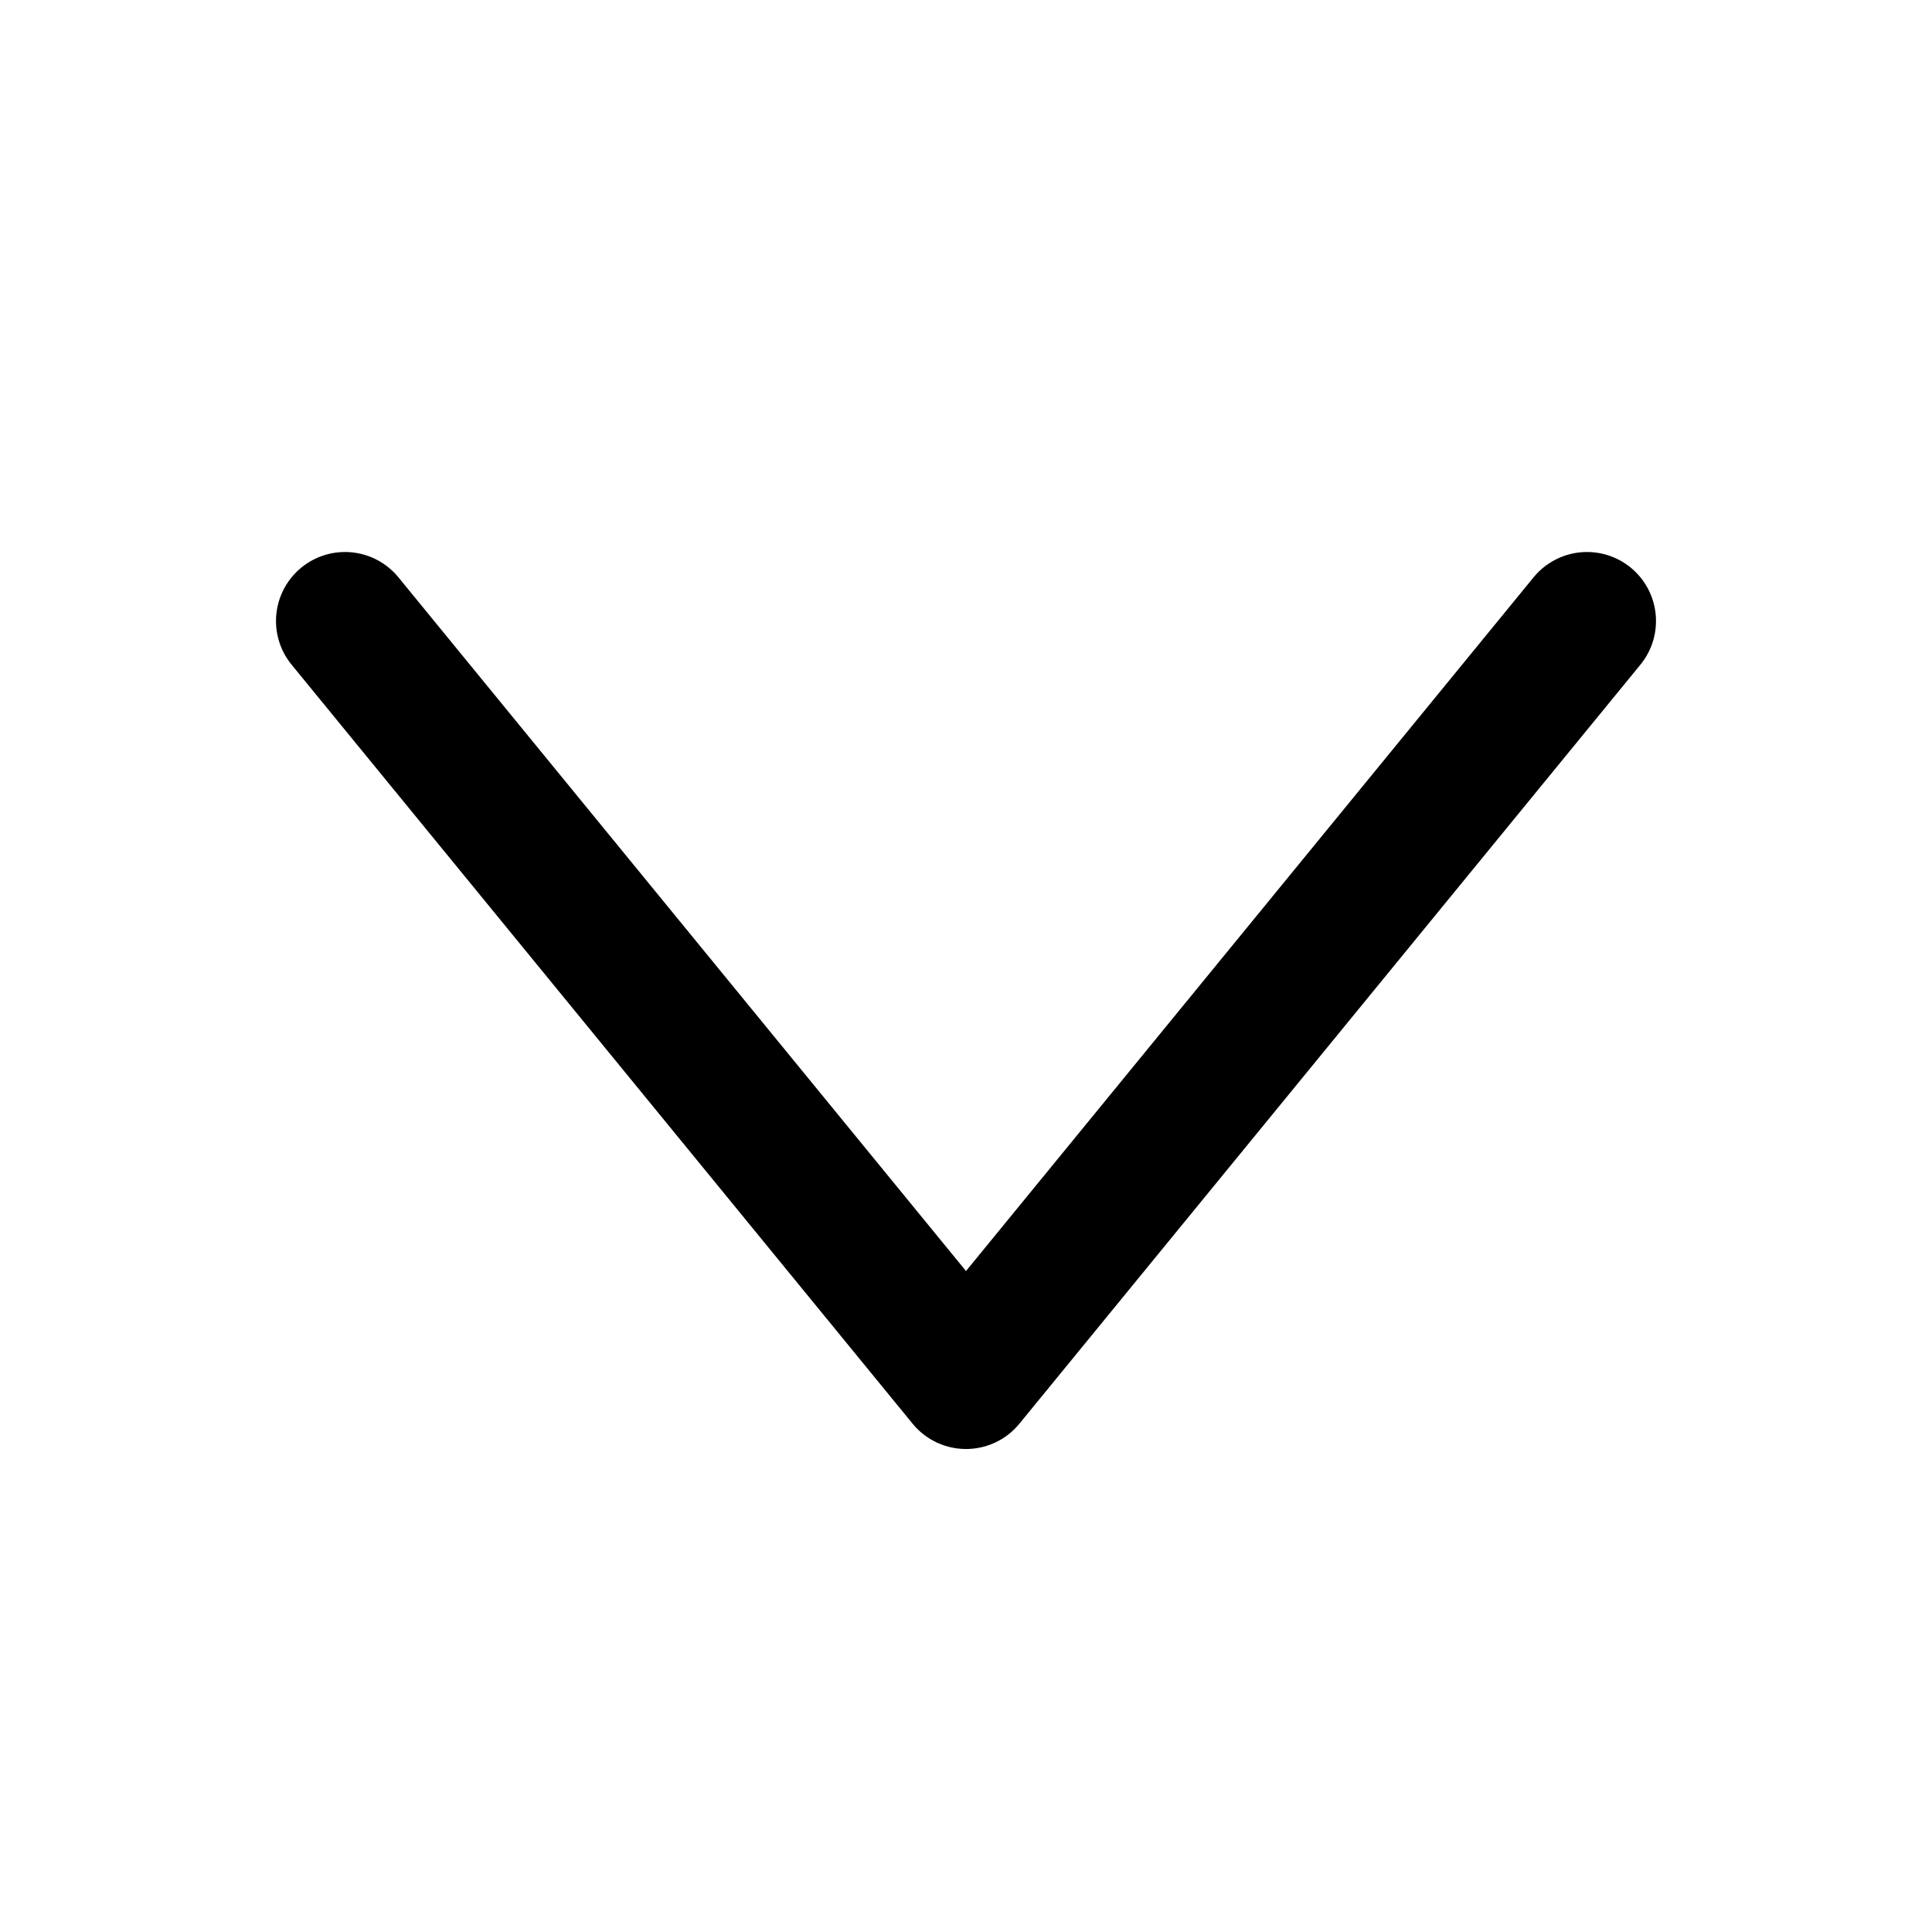
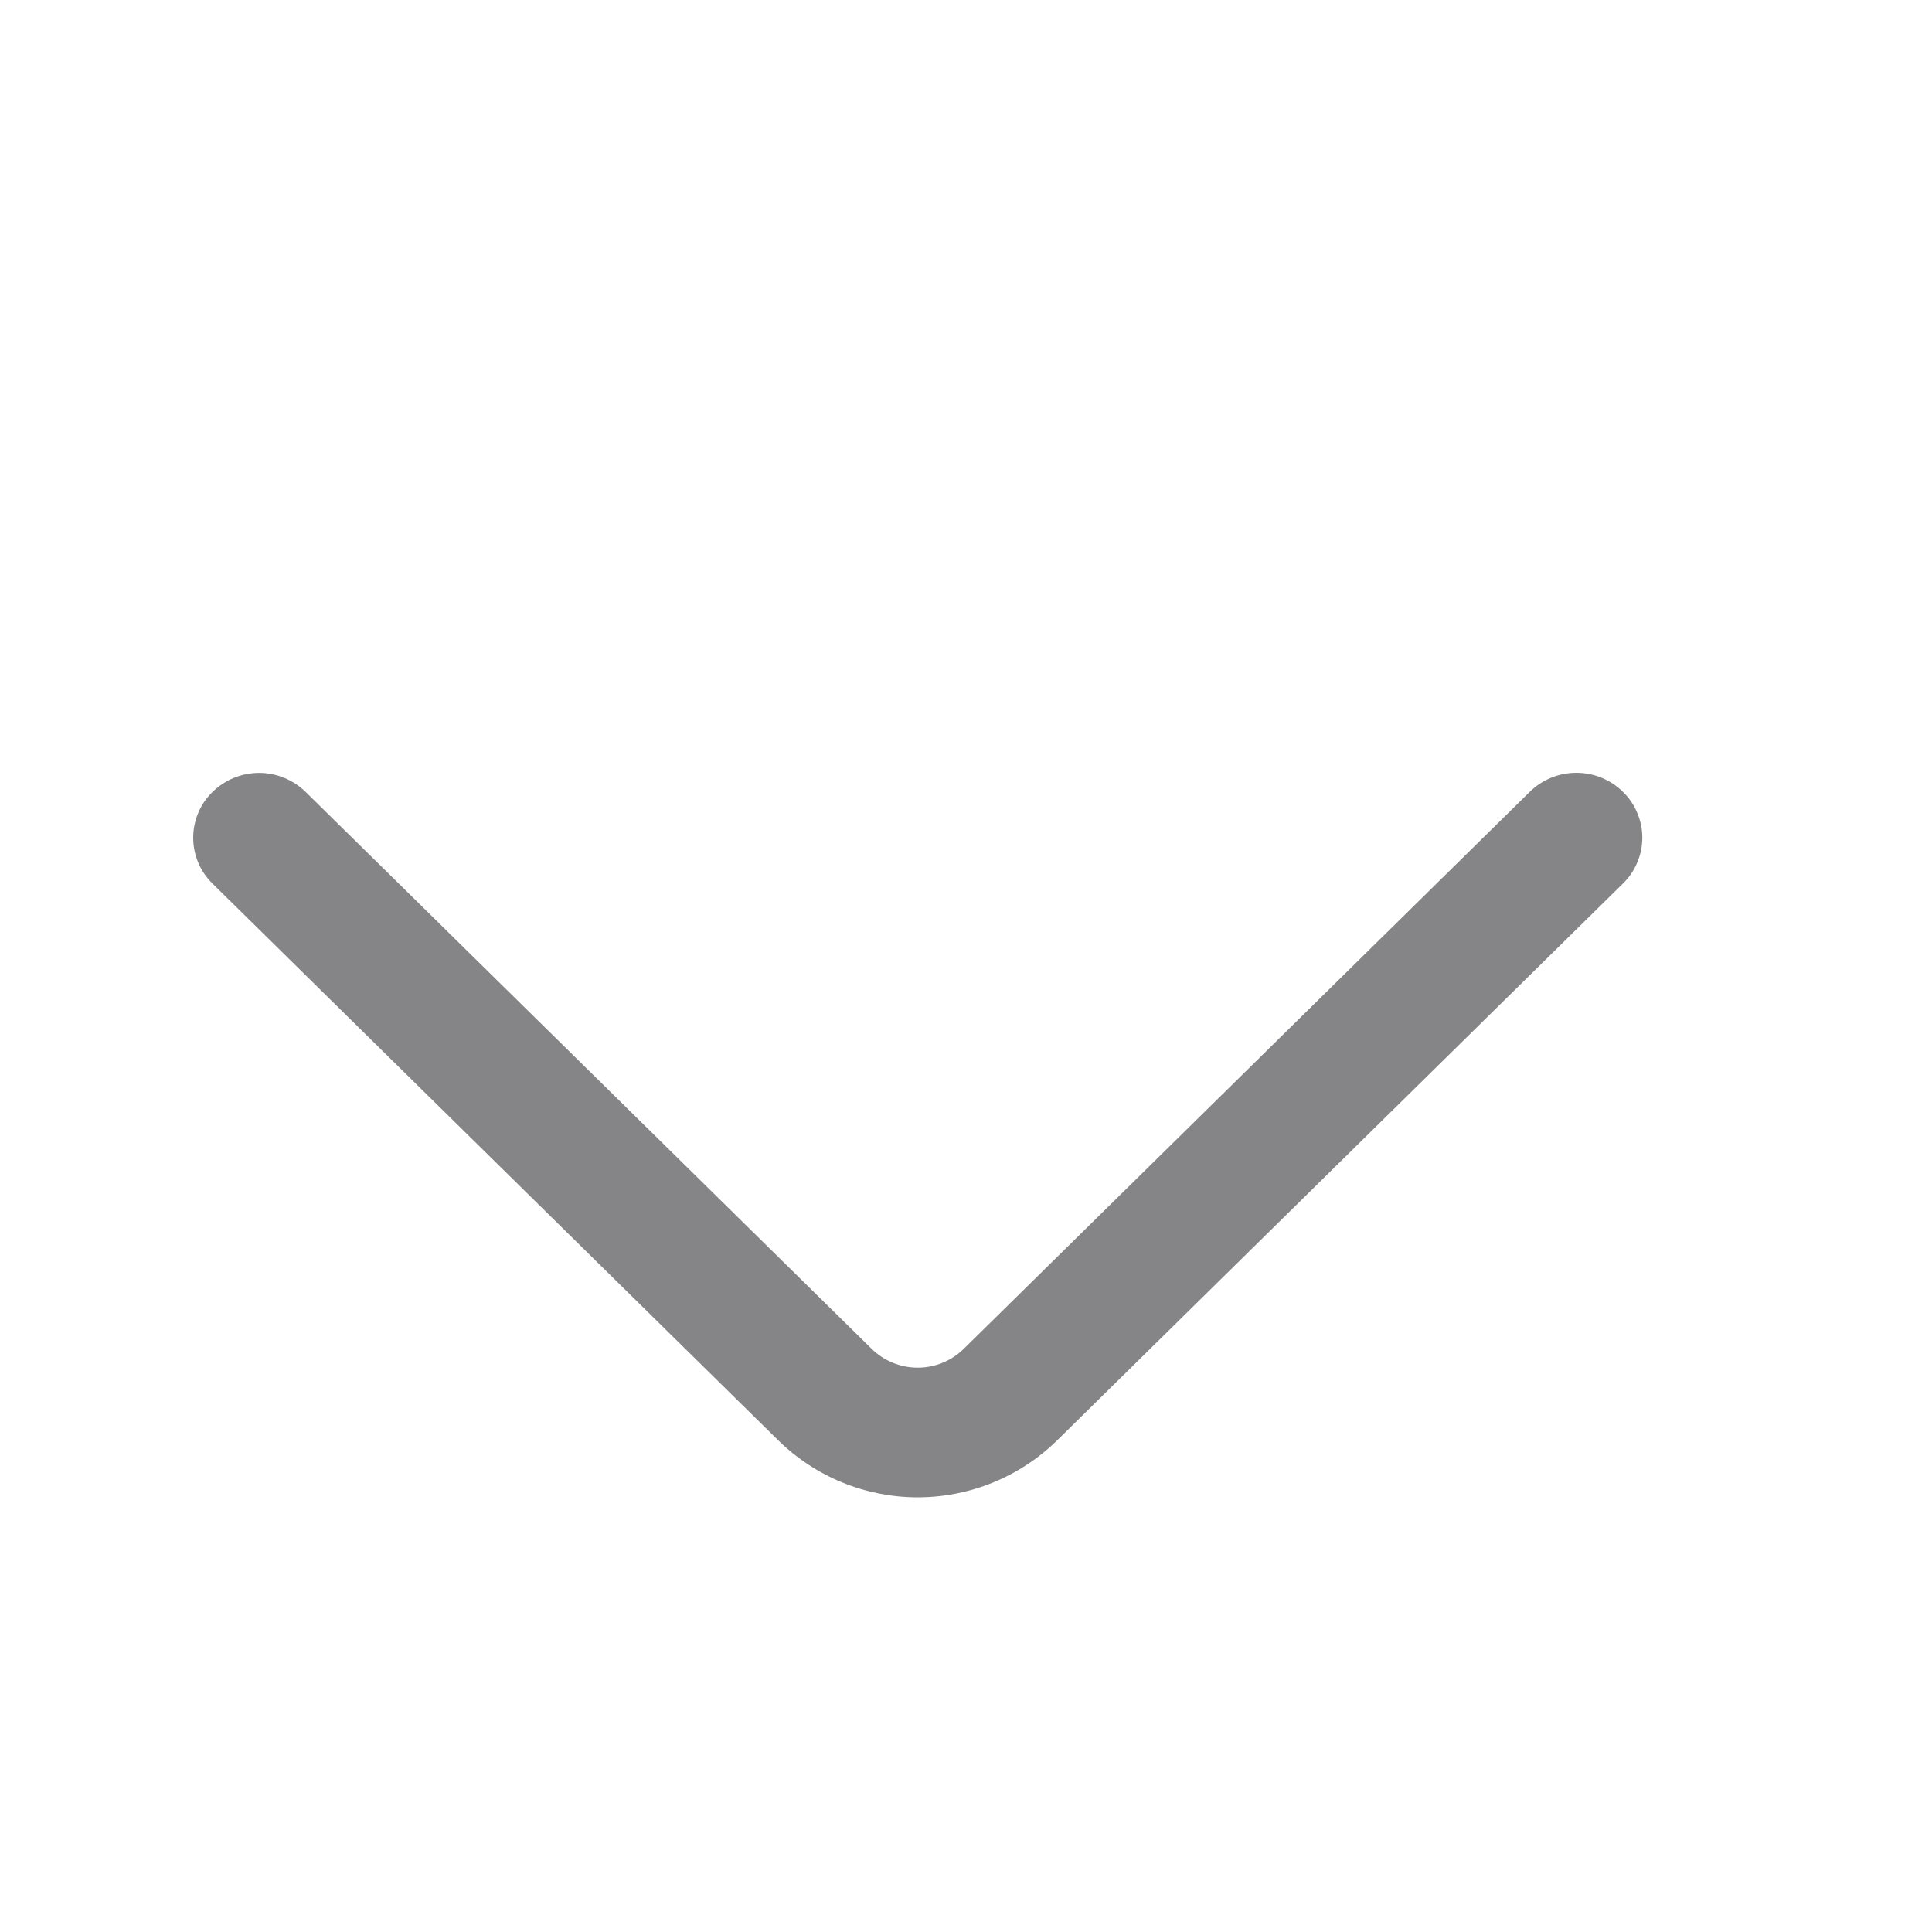
- <svg xmlns="http://www.w3.org/2000/svg" width="28" height="28" viewBox="0 0 28 28" fill="none">
-   <path d="M23 9L14 20L5 9" stroke="black" stroke-width="2" stroke-linecap="round" stroke-linejoin="round" />
+ <svg xmlns="http://www.w3.org/2000/svg" width="20" height="20" viewBox="0 0 20 20" fill="none">
+   <path d="M15.836 8.197L9.98 13.96C9.852 14.087 9.68 14.158 9.5 14.158C9.32 14.158 9.148 14.087 9.02 13.96L3.164 8.198C3.035 8.072 2.862 8.001 2.682 8.001C2.502 8.001 2.329 8.072 2.2 8.198C2.137 8.26 2.086 8.333 2.052 8.415C2.018 8.496 2 8.584 2 8.672C2 8.761 2.018 8.848 2.052 8.93C2.086 9.011 2.137 9.085 2.2 9.147L8.055 14.909C8.441 15.288 8.96 15.5 9.5 15.5C10.04 15.5 10.559 15.288 10.945 14.909L16.8 9.147C16.864 9.085 16.914 9.011 16.948 8.93C16.983 8.848 17.001 8.76 17.001 8.672C17.001 8.583 16.983 8.495 16.948 8.414C16.914 8.332 16.864 8.258 16.8 8.197C16.672 8.07 16.498 8 16.318 8C16.138 8 15.965 8.07 15.836 8.197Z" fill="#858486" />
</svg>
